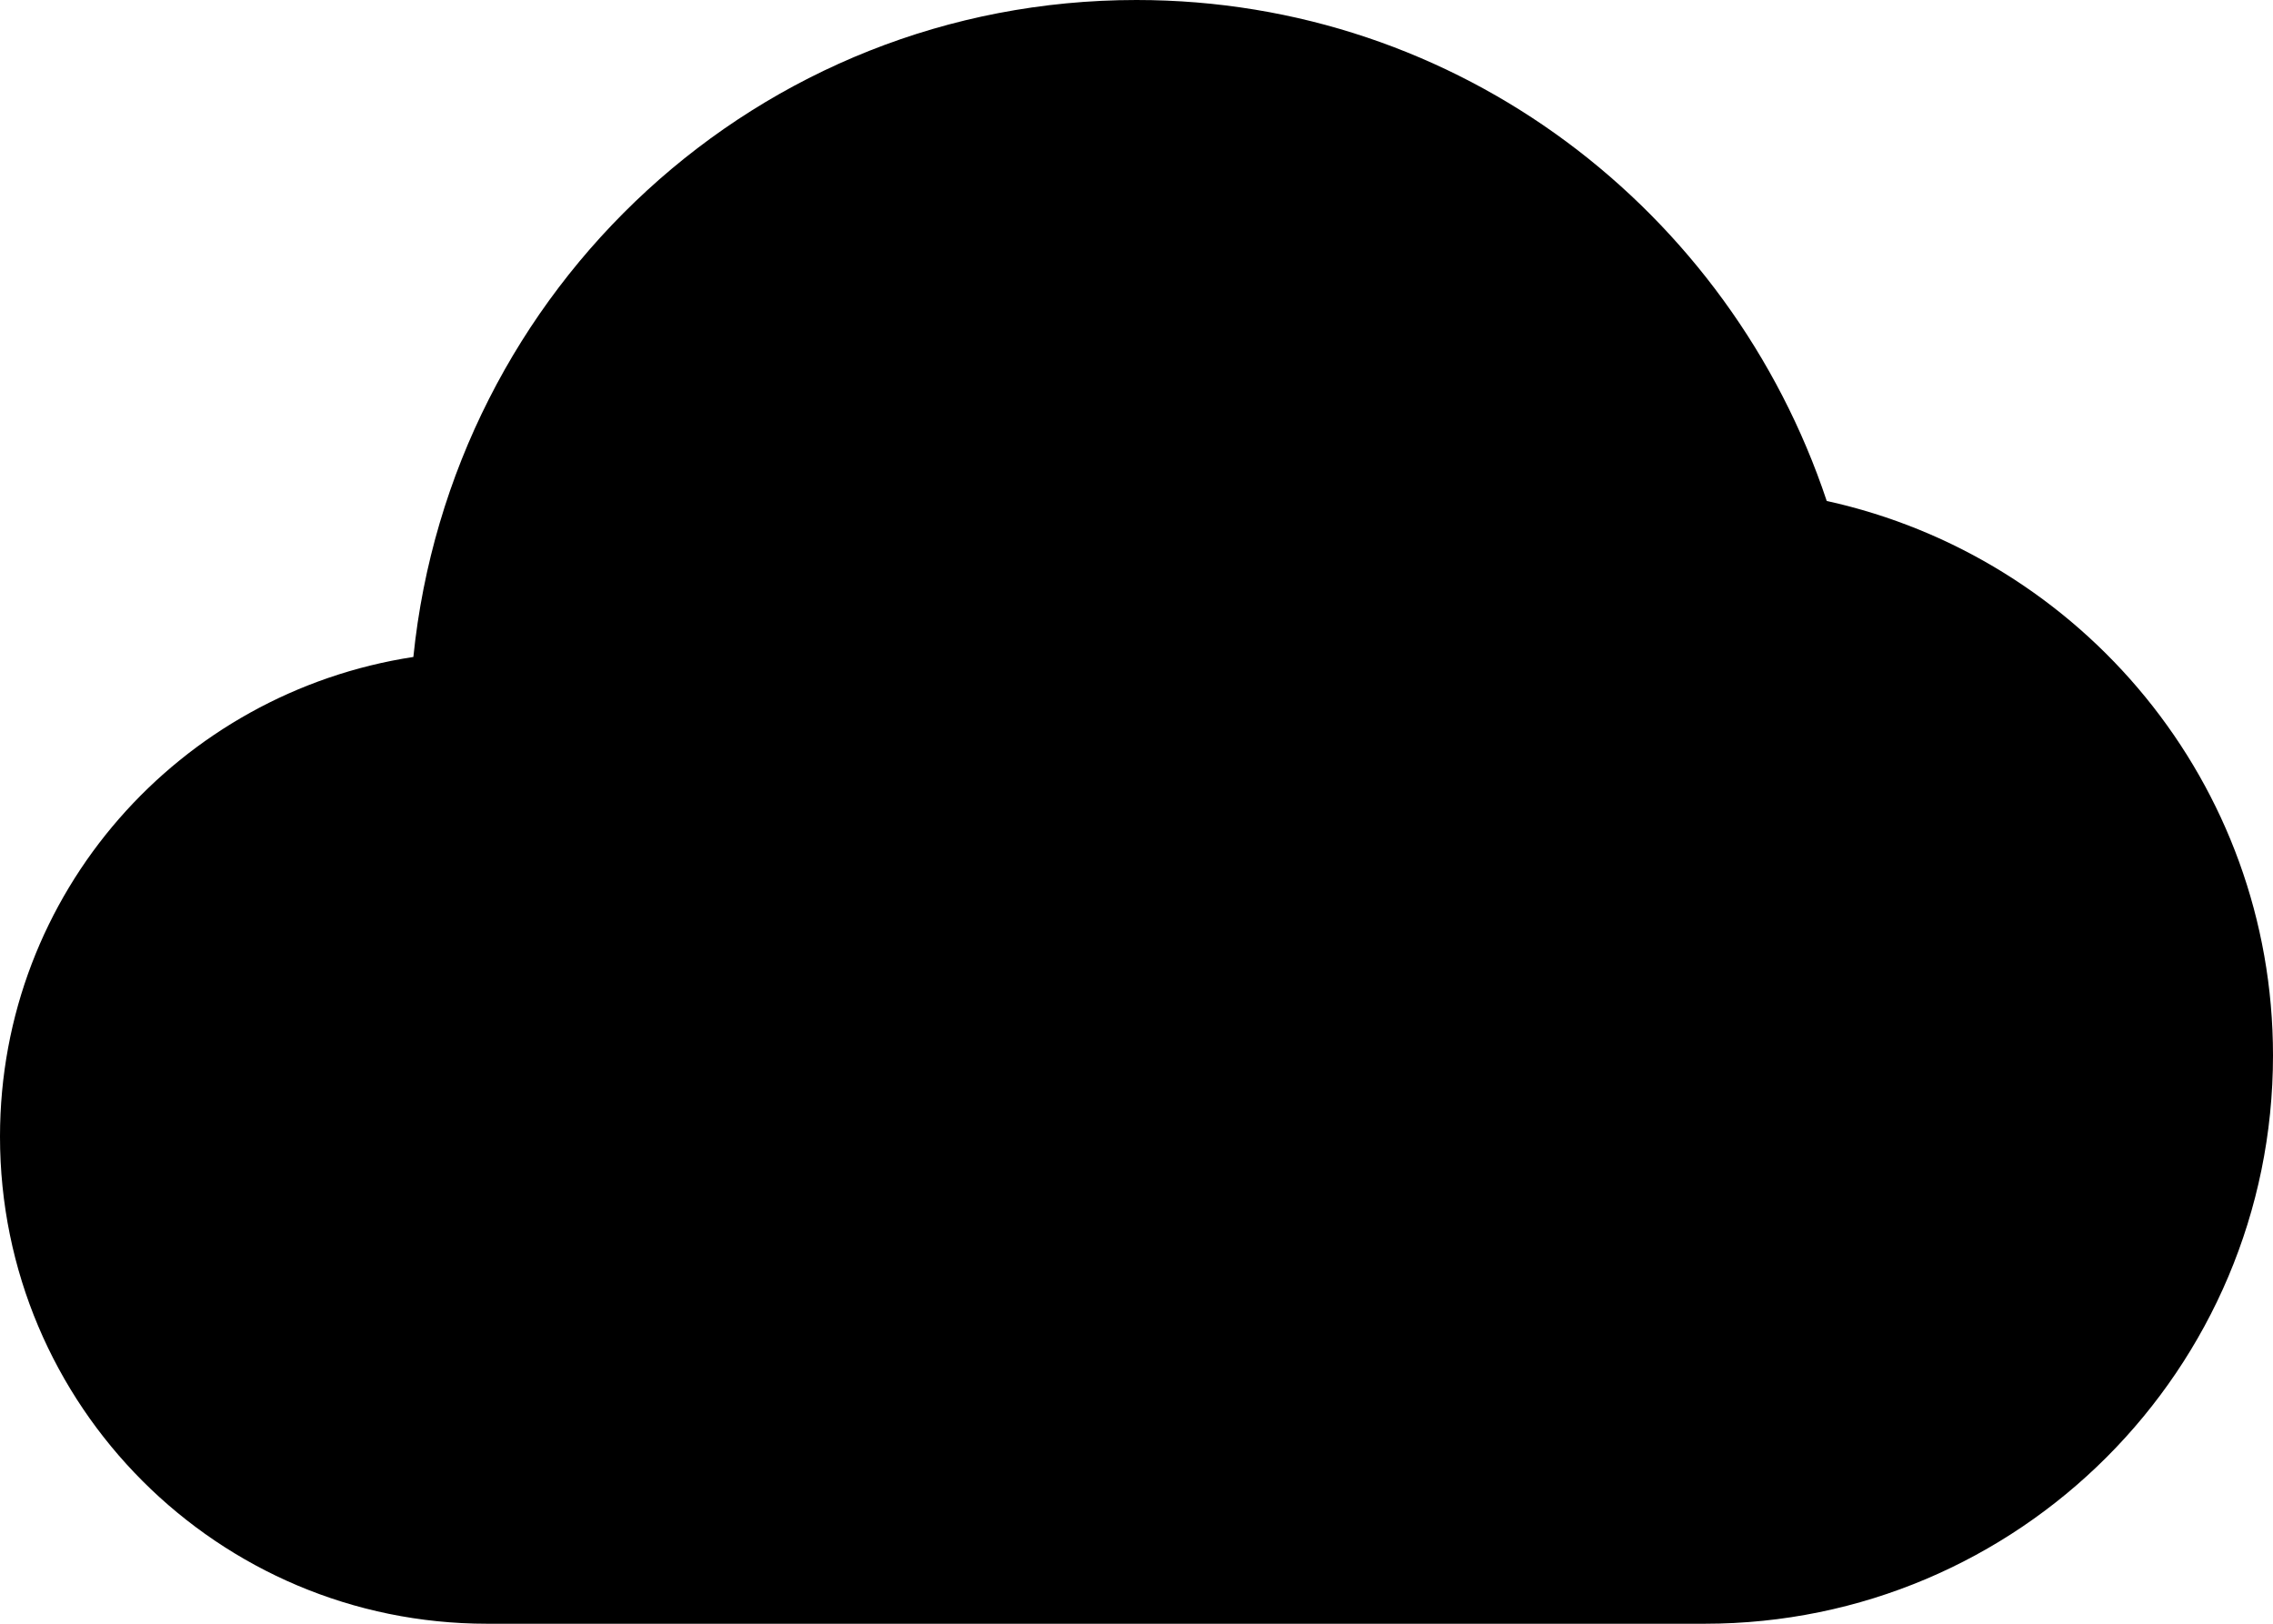
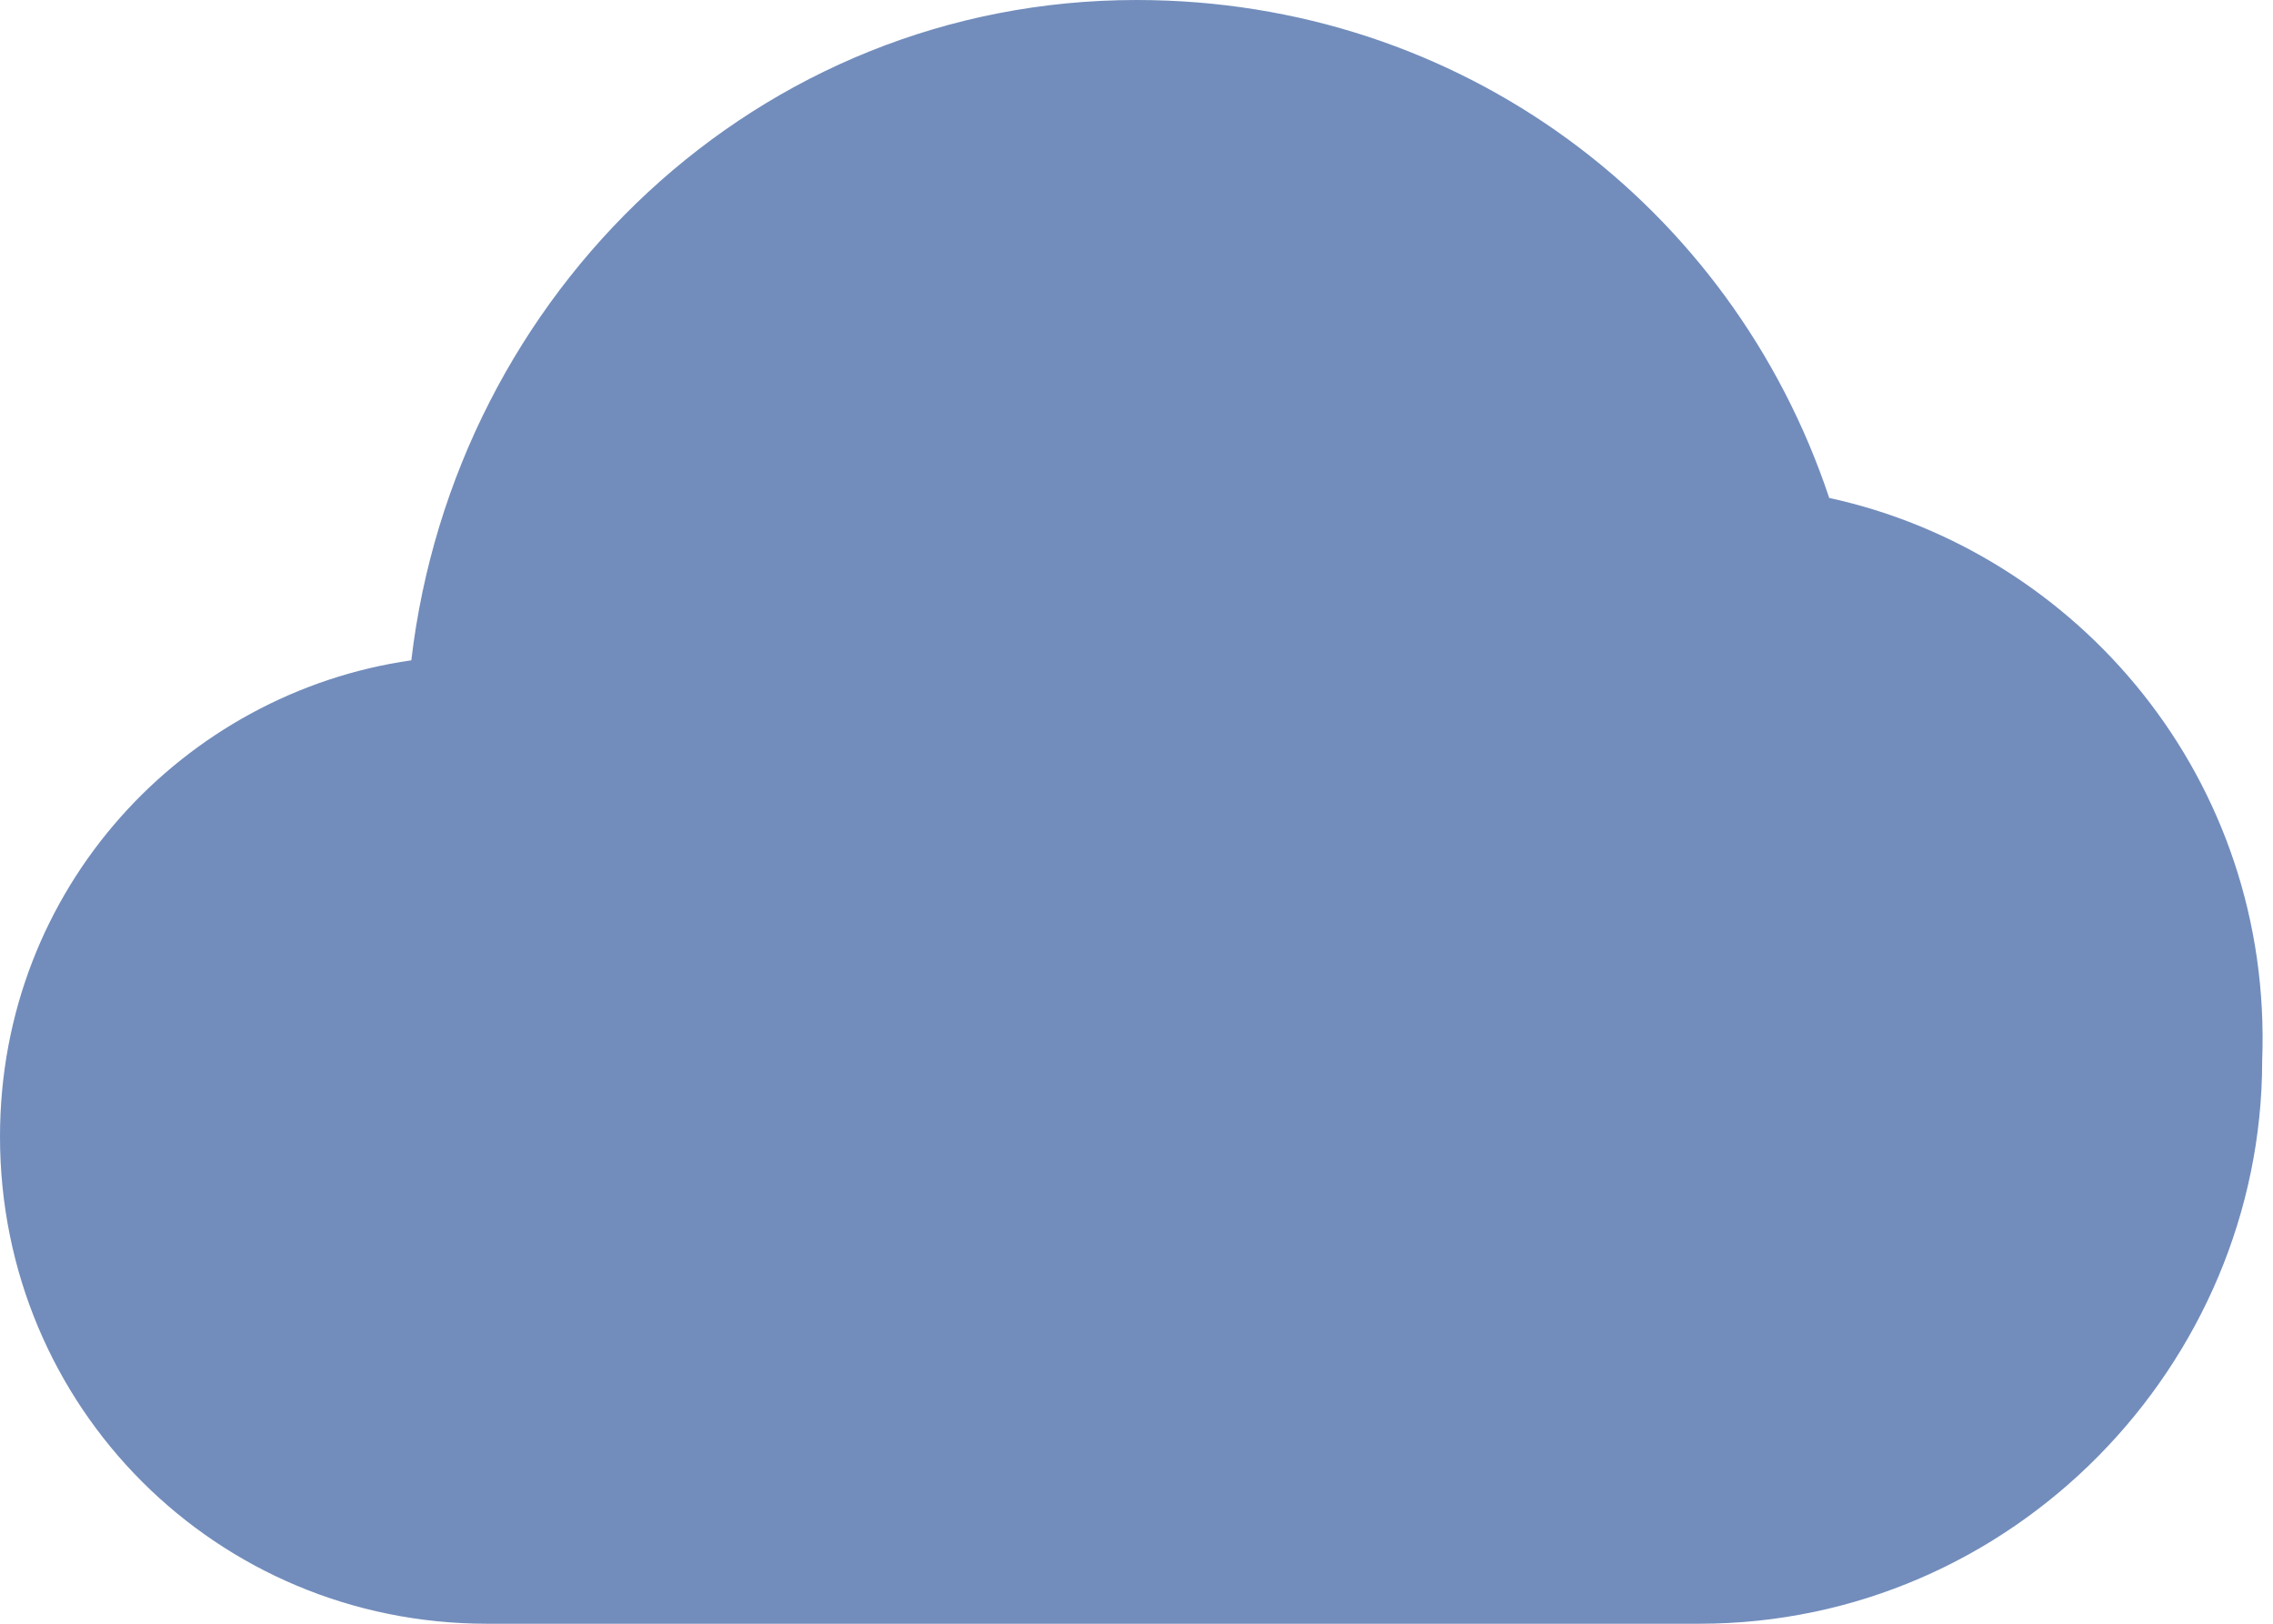
- <svg xmlns="http://www.w3.org/2000/svg" width="21" height="15" viewBox="0 0 21 15" fill="none">
-   <path d="M16.877 4.628C15.983 1.947 13.482 0 10.5 0C7.005 0 4.166 2.666 3.819 6.069C1.659 6.399 0 8.248 0 10.5C0 12.986 2.014 15 4.5 15H15.75C18.649 15 21 12.649 21 9.75C21 7.237 19.233 5.145 16.877 4.628H16.877Z" fill="black" />
+ <svg xmlns="http://www.w3.org/2000/svg" version="1.1" id="Слой_1" x="0px" y="0px" viewBox="0 0 21 15" style="enable-background:new 0 0 21 15;" xml:space="preserve">
+   <style type="text/css">
+ 	.st0{fill:#728DBC;}
+ </style>
+   <path class="st0" d="M16.9,4.6C16,1.9,13.5,0,10.5,0C7,0,4.2,2.7,3.8,6.1C1.7,6.4,0,8.2,0,10.5C0,13,2,15,4.5,15h11.2  c2.9,0,5.2-2.4,5.2-5.2C21,7.2,19.2,5.1,16.9,4.6L16.9,4.6z" />
</svg>
